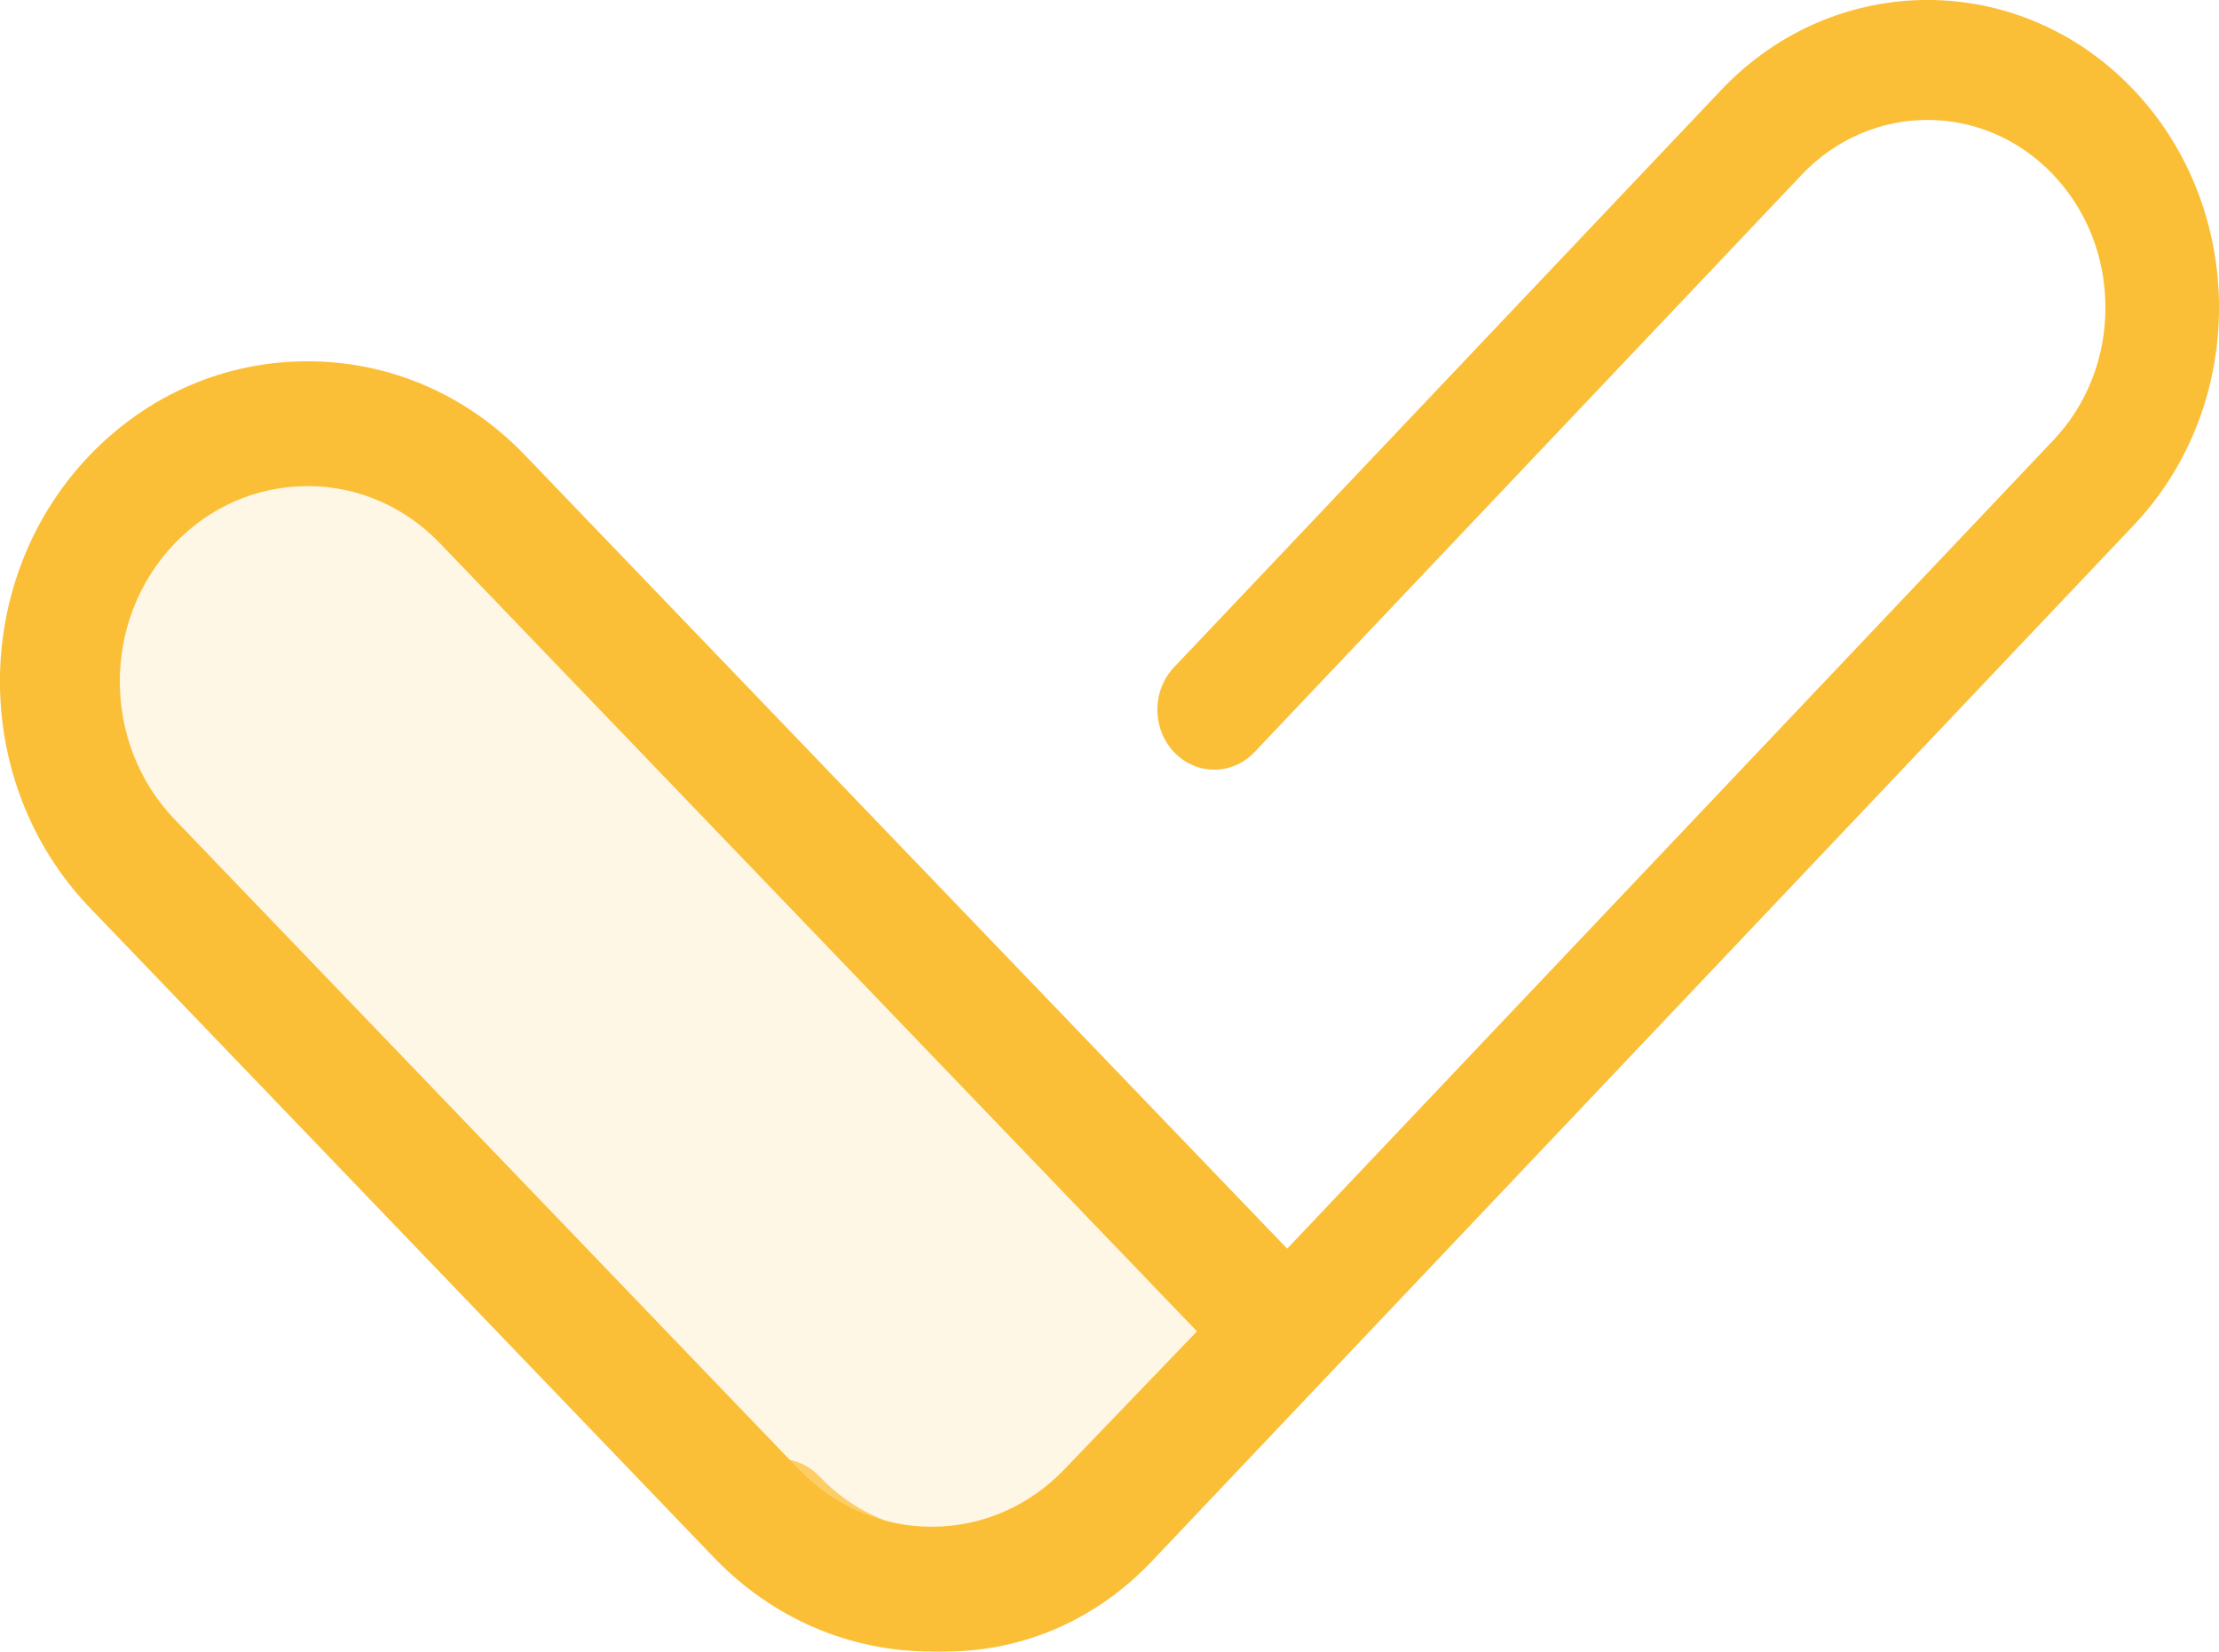
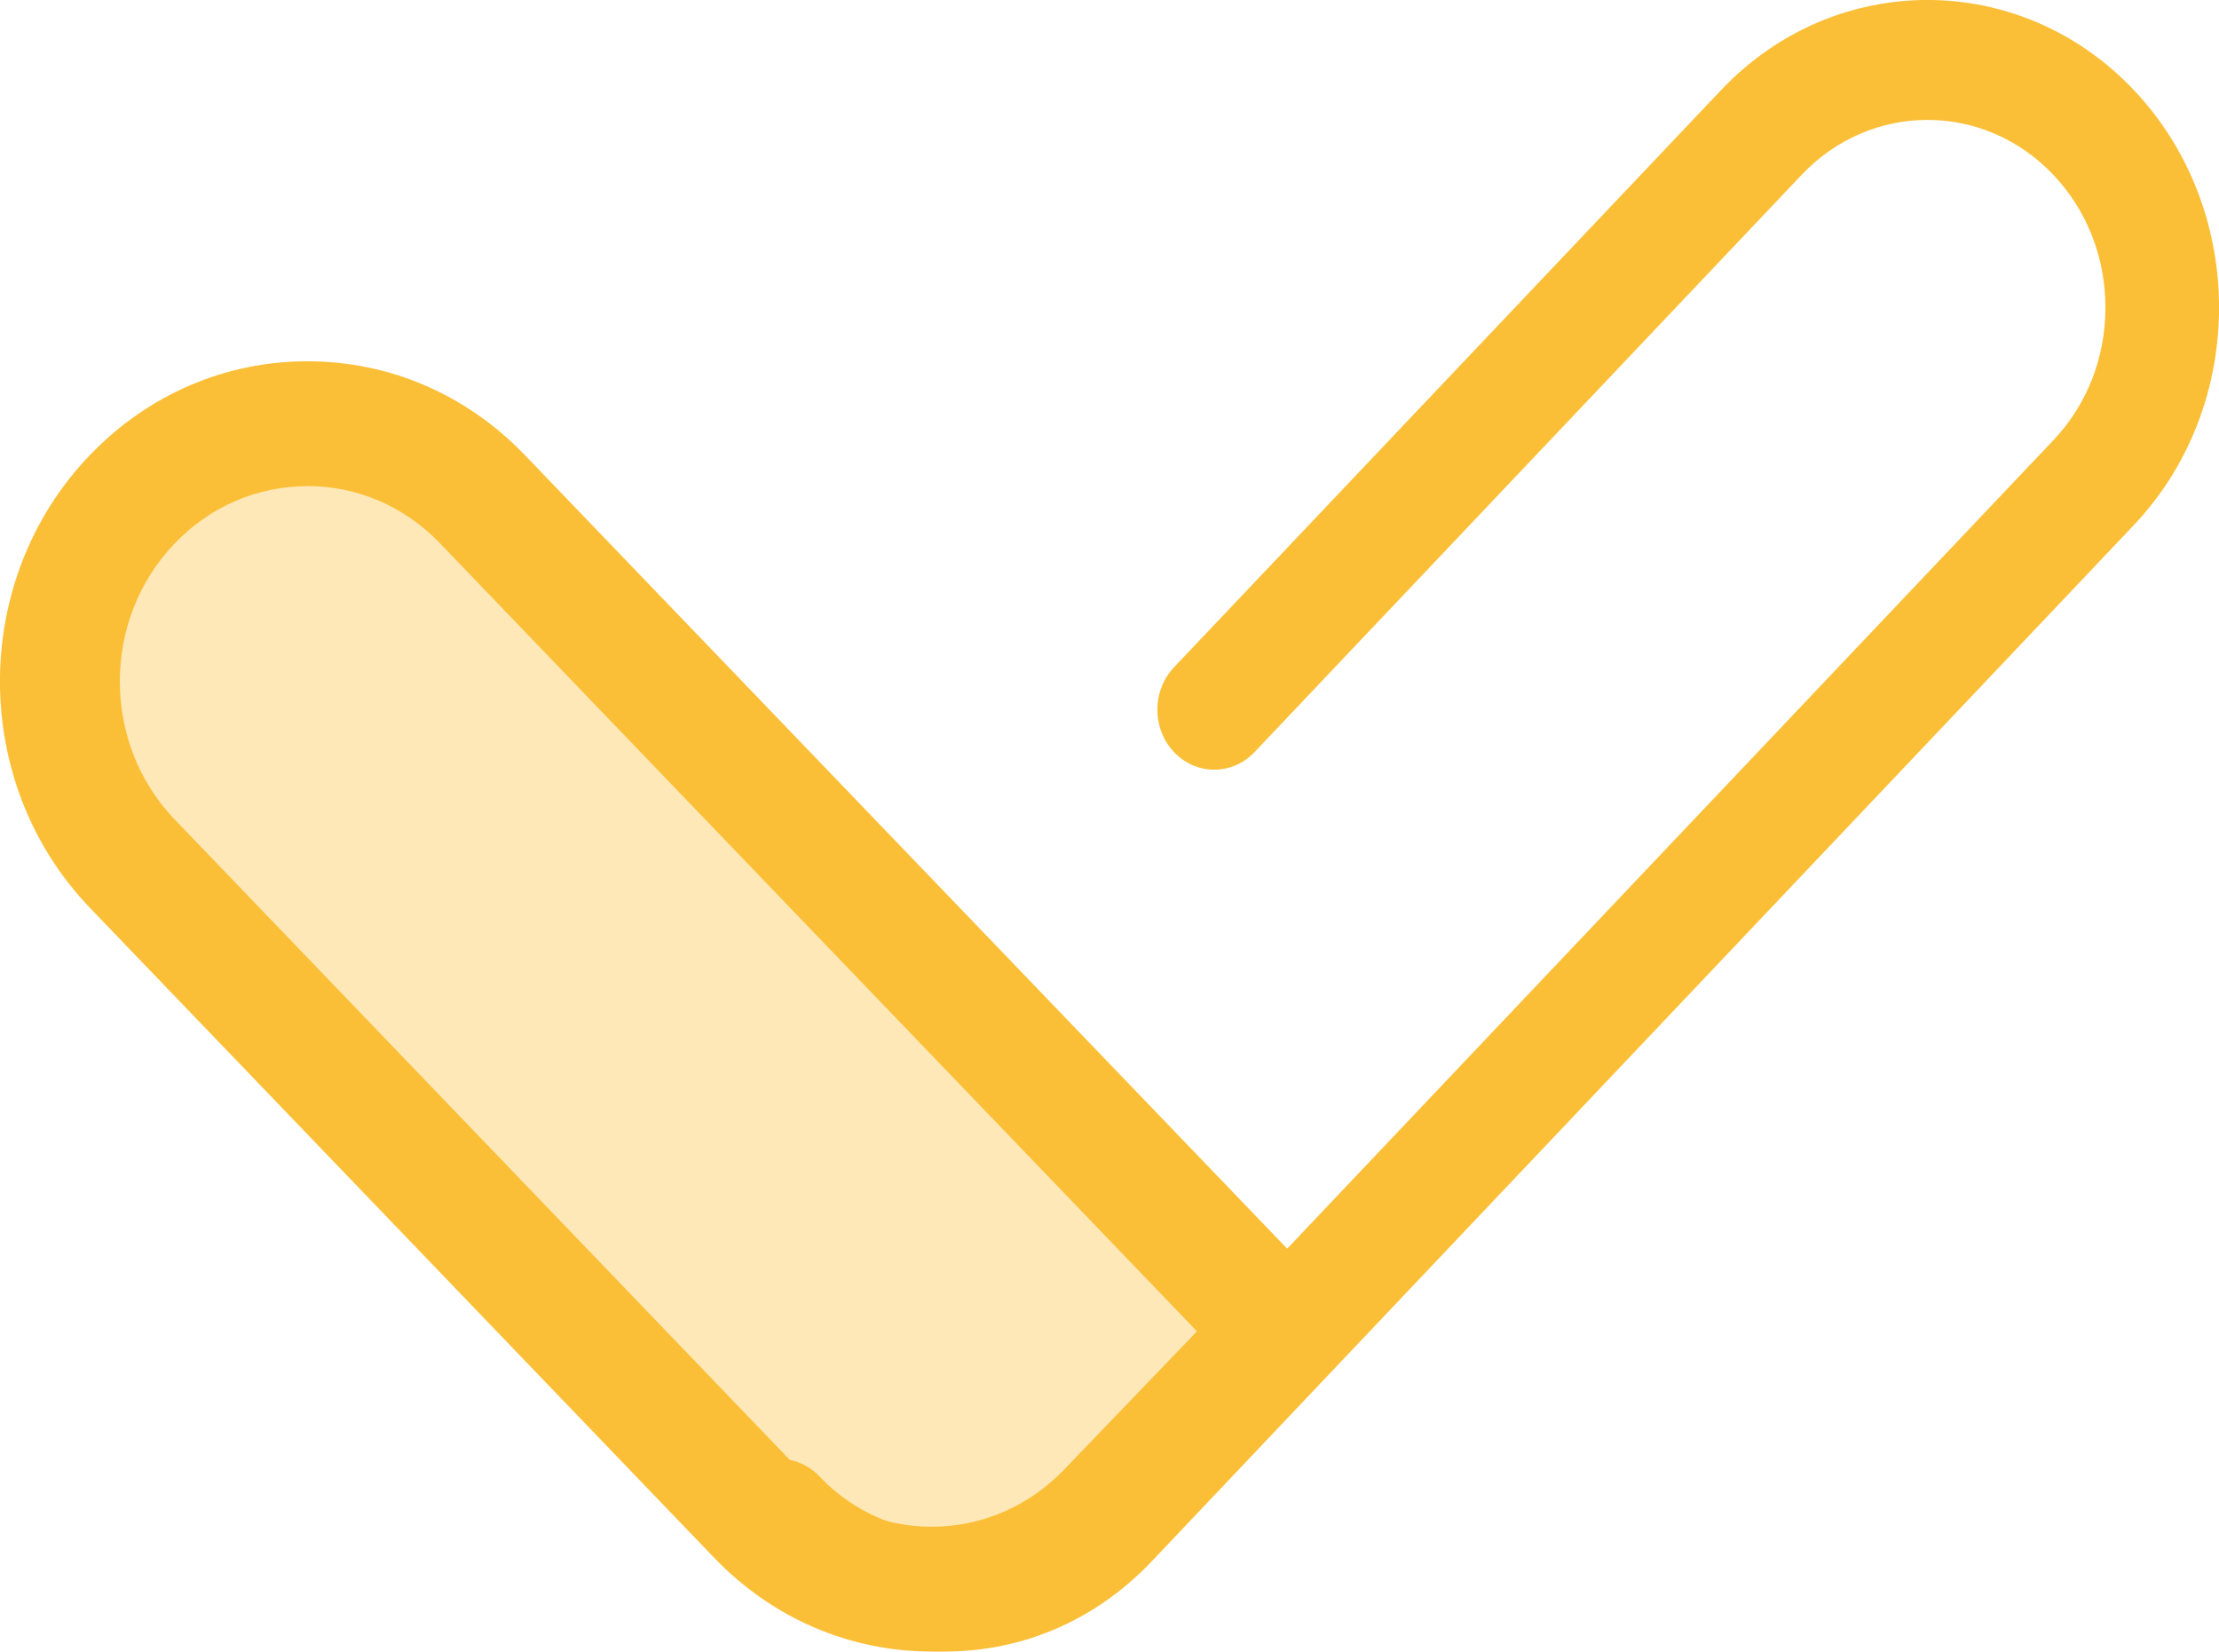
<svg xmlns="http://www.w3.org/2000/svg" viewBox="0 0 43 32">
  <g>
    <path d="M18.32 32c-1.51 0-2.93-.62-3.997-1.746-.43-.455-.43-1.19 0-1.645.43-.455 1.128-.455 1.558 0 .653.686 1.52 1.065 2.44 1.065.92 0 1.787-.38 2.438-1.066l19.03-20.077c.652-.687 1.01-1.6 1.01-2.572 0-.97-.358-1.885-1.01-2.572-1.344-1.418-3.532-1.418-4.876 0L24.31 14.573c-.43.454-1.13.454-1.56 0-.43-.454-.43-1.19 0-1.644L33.354 1.743c2.204-2.325 5.79-2.325 7.994 0 2.204 2.325 2.204 6.108 0 8.433l-19.03 20.077C21.25 31.38 19.83 32 18.32 32z" fill="#fbbf37" />
-     <path fill-opacity=".359" d="M24 26.134l-3.295 3.44c-1.82 1.9-4.77 1.9-6.59 0L2.365 17.307c-1.82-1.9-1.82-4.98 0-6.88 1.82-1.9 4.77-1.9 6.59 0L24 26.133z" fill="#fee9b8" />
+     <path fill-opacity=".359" d="M24 26.134l-3.295 3.44c-1.82 1.9-4.77 1.9-6.59 0L2.365 17.307c-1.82-1.9-1.82-4.98 0-6.88 1.82-1.9 4.77-1.9 6.59 0L24 26.133z" fill="rgb(251, 190, 54" />
    <path d="M18.053 32c-1.592 0-3.088-.645-4.214-1.817L1.742 17.59c-2.324-2.42-2.324-6.354 0-8.773C2.868 7.645 4.365 7 5.957 7c1.592 0 3.088.645 4.213 1.817L25.66 24.94c.453.473.453 1.24 0 1.712l-3.393 3.53C21.142 31.356 19.645 32 18.053 32zM5.957 9.42c-.97 0-1.884.393-2.57 1.108-1.42 1.475-1.42 3.876 0 5.352l12.096 12.592c.686.715 1.6 1.11 2.57 1.11.97 0 1.884-.395 2.57-1.11l2.572-2.676L8.527 10.528c-.686-.715-1.6-1.11-2.57-1.11z" fill="#fbbf37" />
  </g>
</svg>
